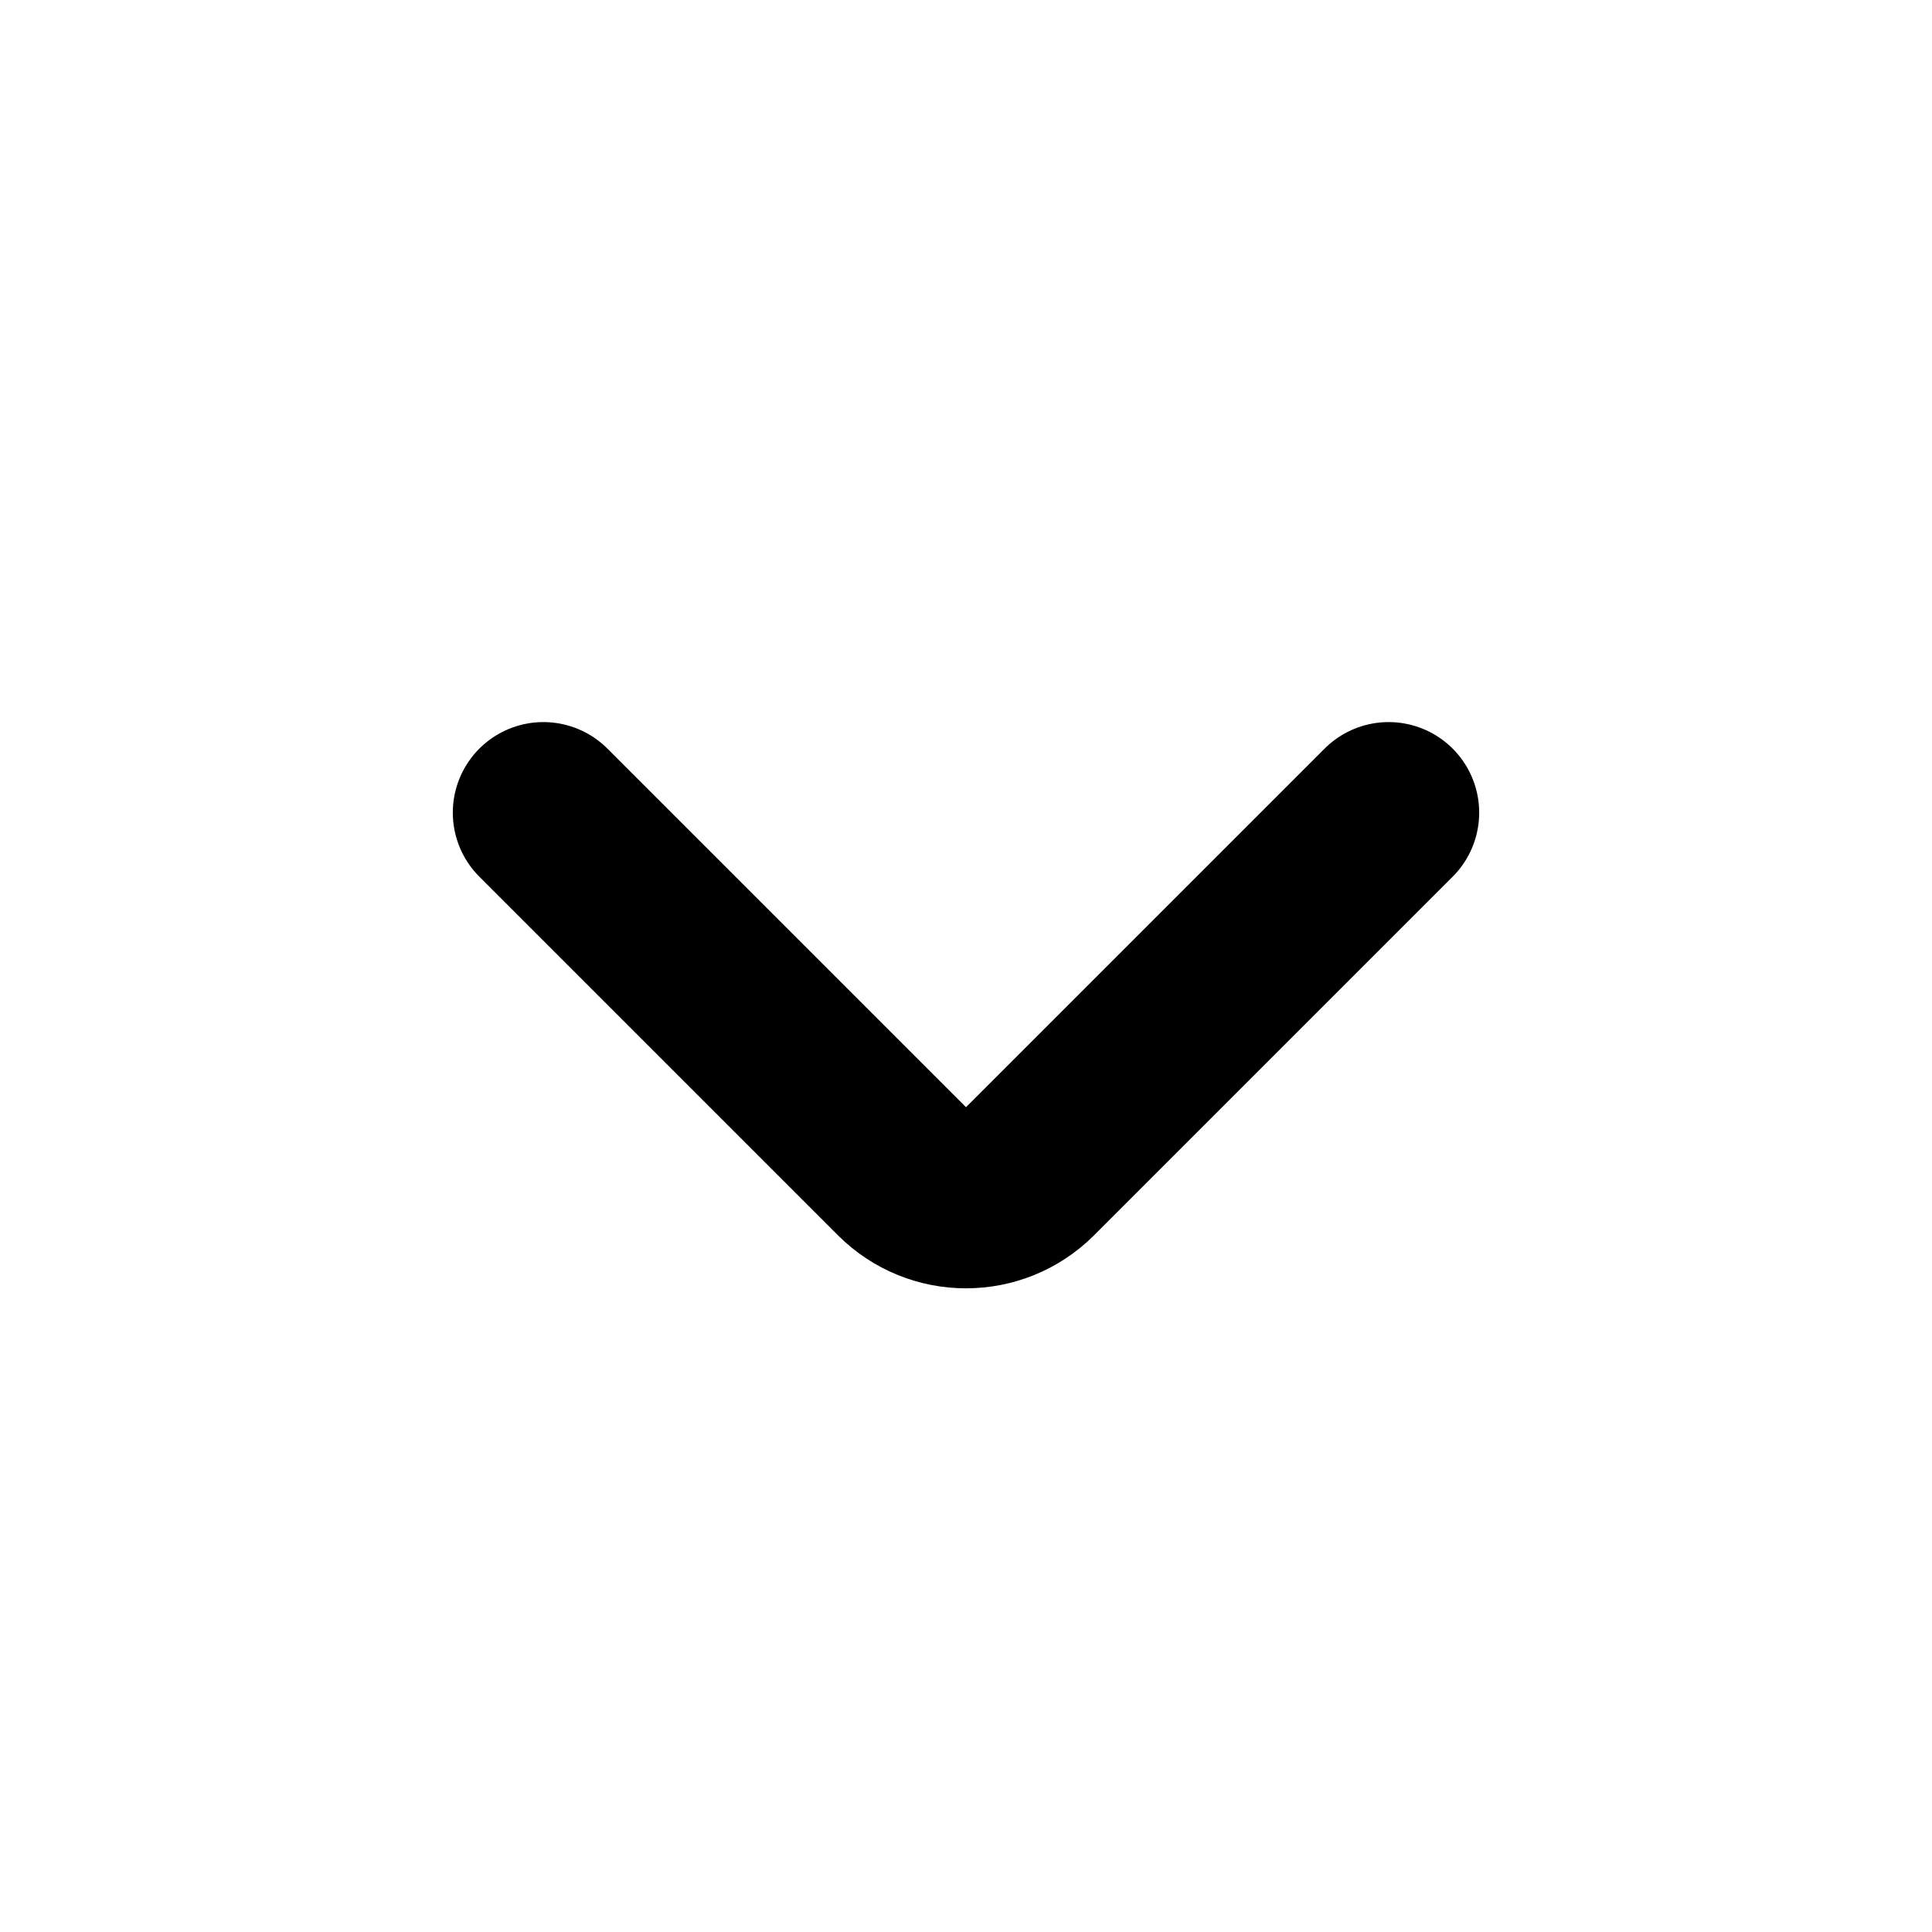
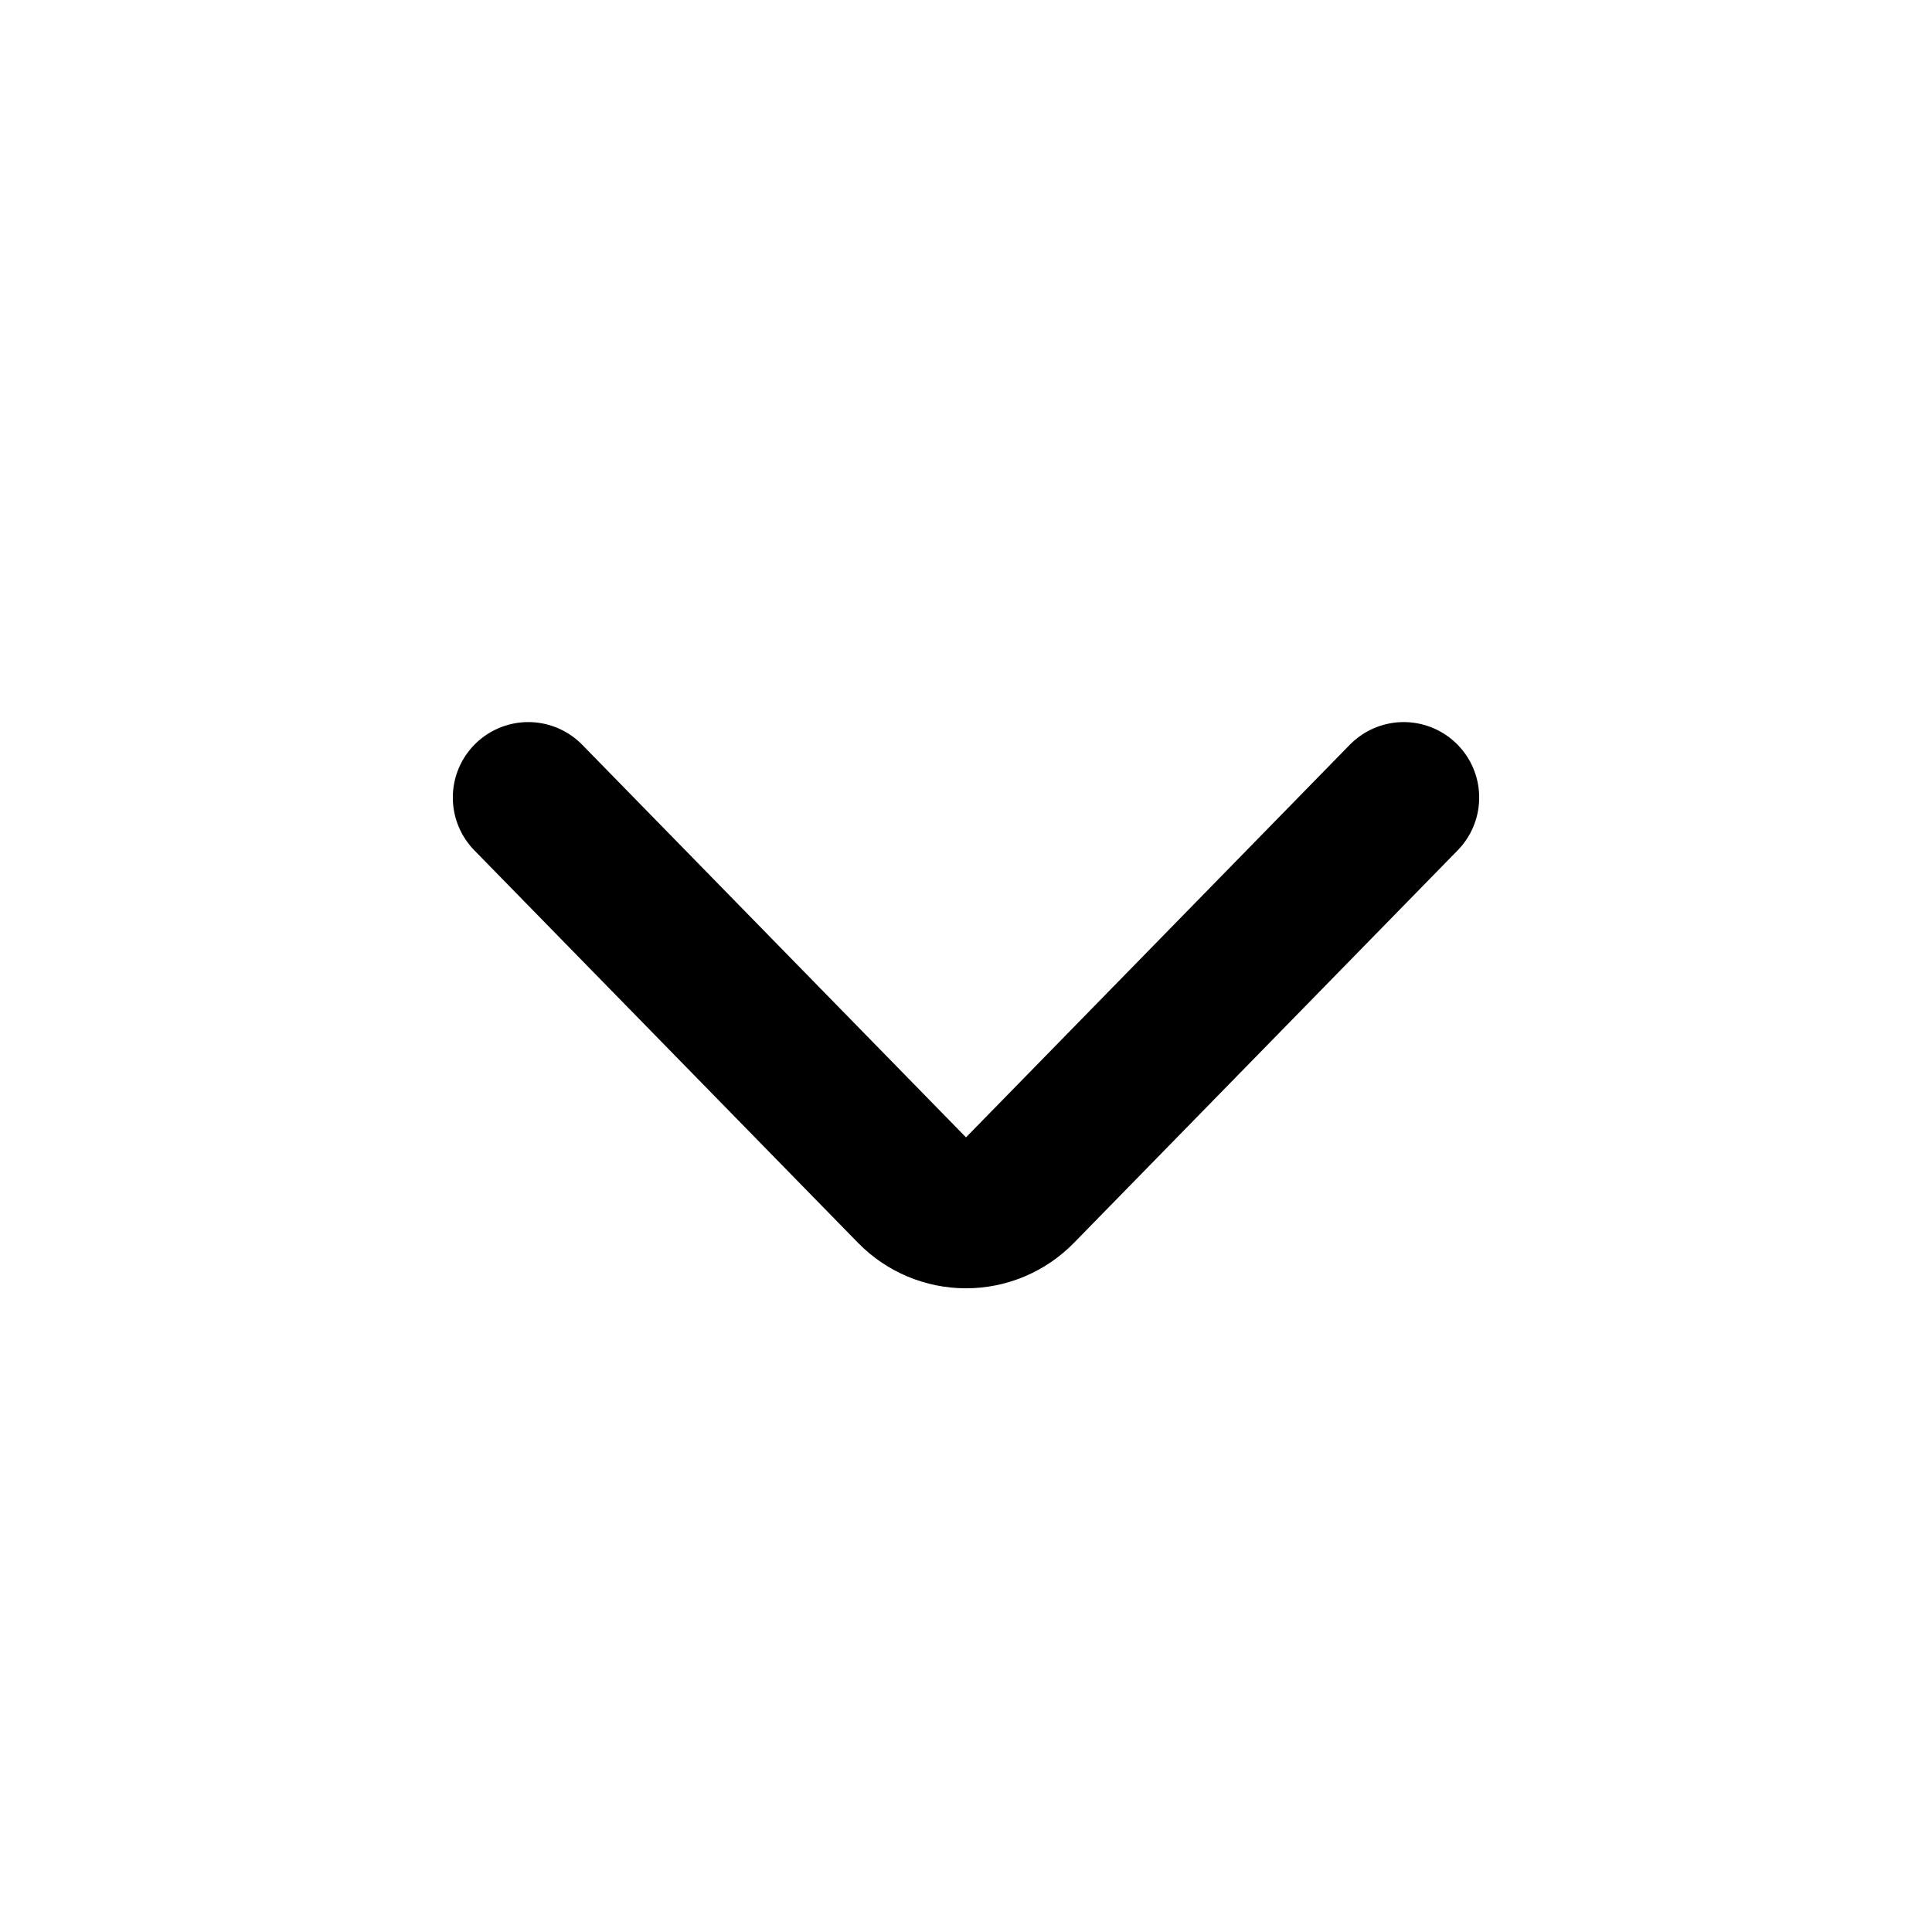
- <svg xmlns="http://www.w3.org/2000/svg" viewBox="0 0 16 16" fill="none" stroke="currentColor" stroke-width="1.5" stroke-linecap="round" stroke-linejoin="round">
-   <path d="M4.5 6.73L7.47 9.7A0.75 0.75 0 0 0 8.53 9.7L11.5 6.73" />
+ <svg xmlns="http://www.w3.org/2000/svg" viewBox="0 0 16 16" fill="none" stroke="currentColor" stroke-width="1.25" stroke-linecap="round" stroke-linejoin="round">
+   <path d="M4.375 6.605L7.553 9.856A0.625 0.625 0 0 0 8.447 9.856L11.625 6.605" />
</svg>
